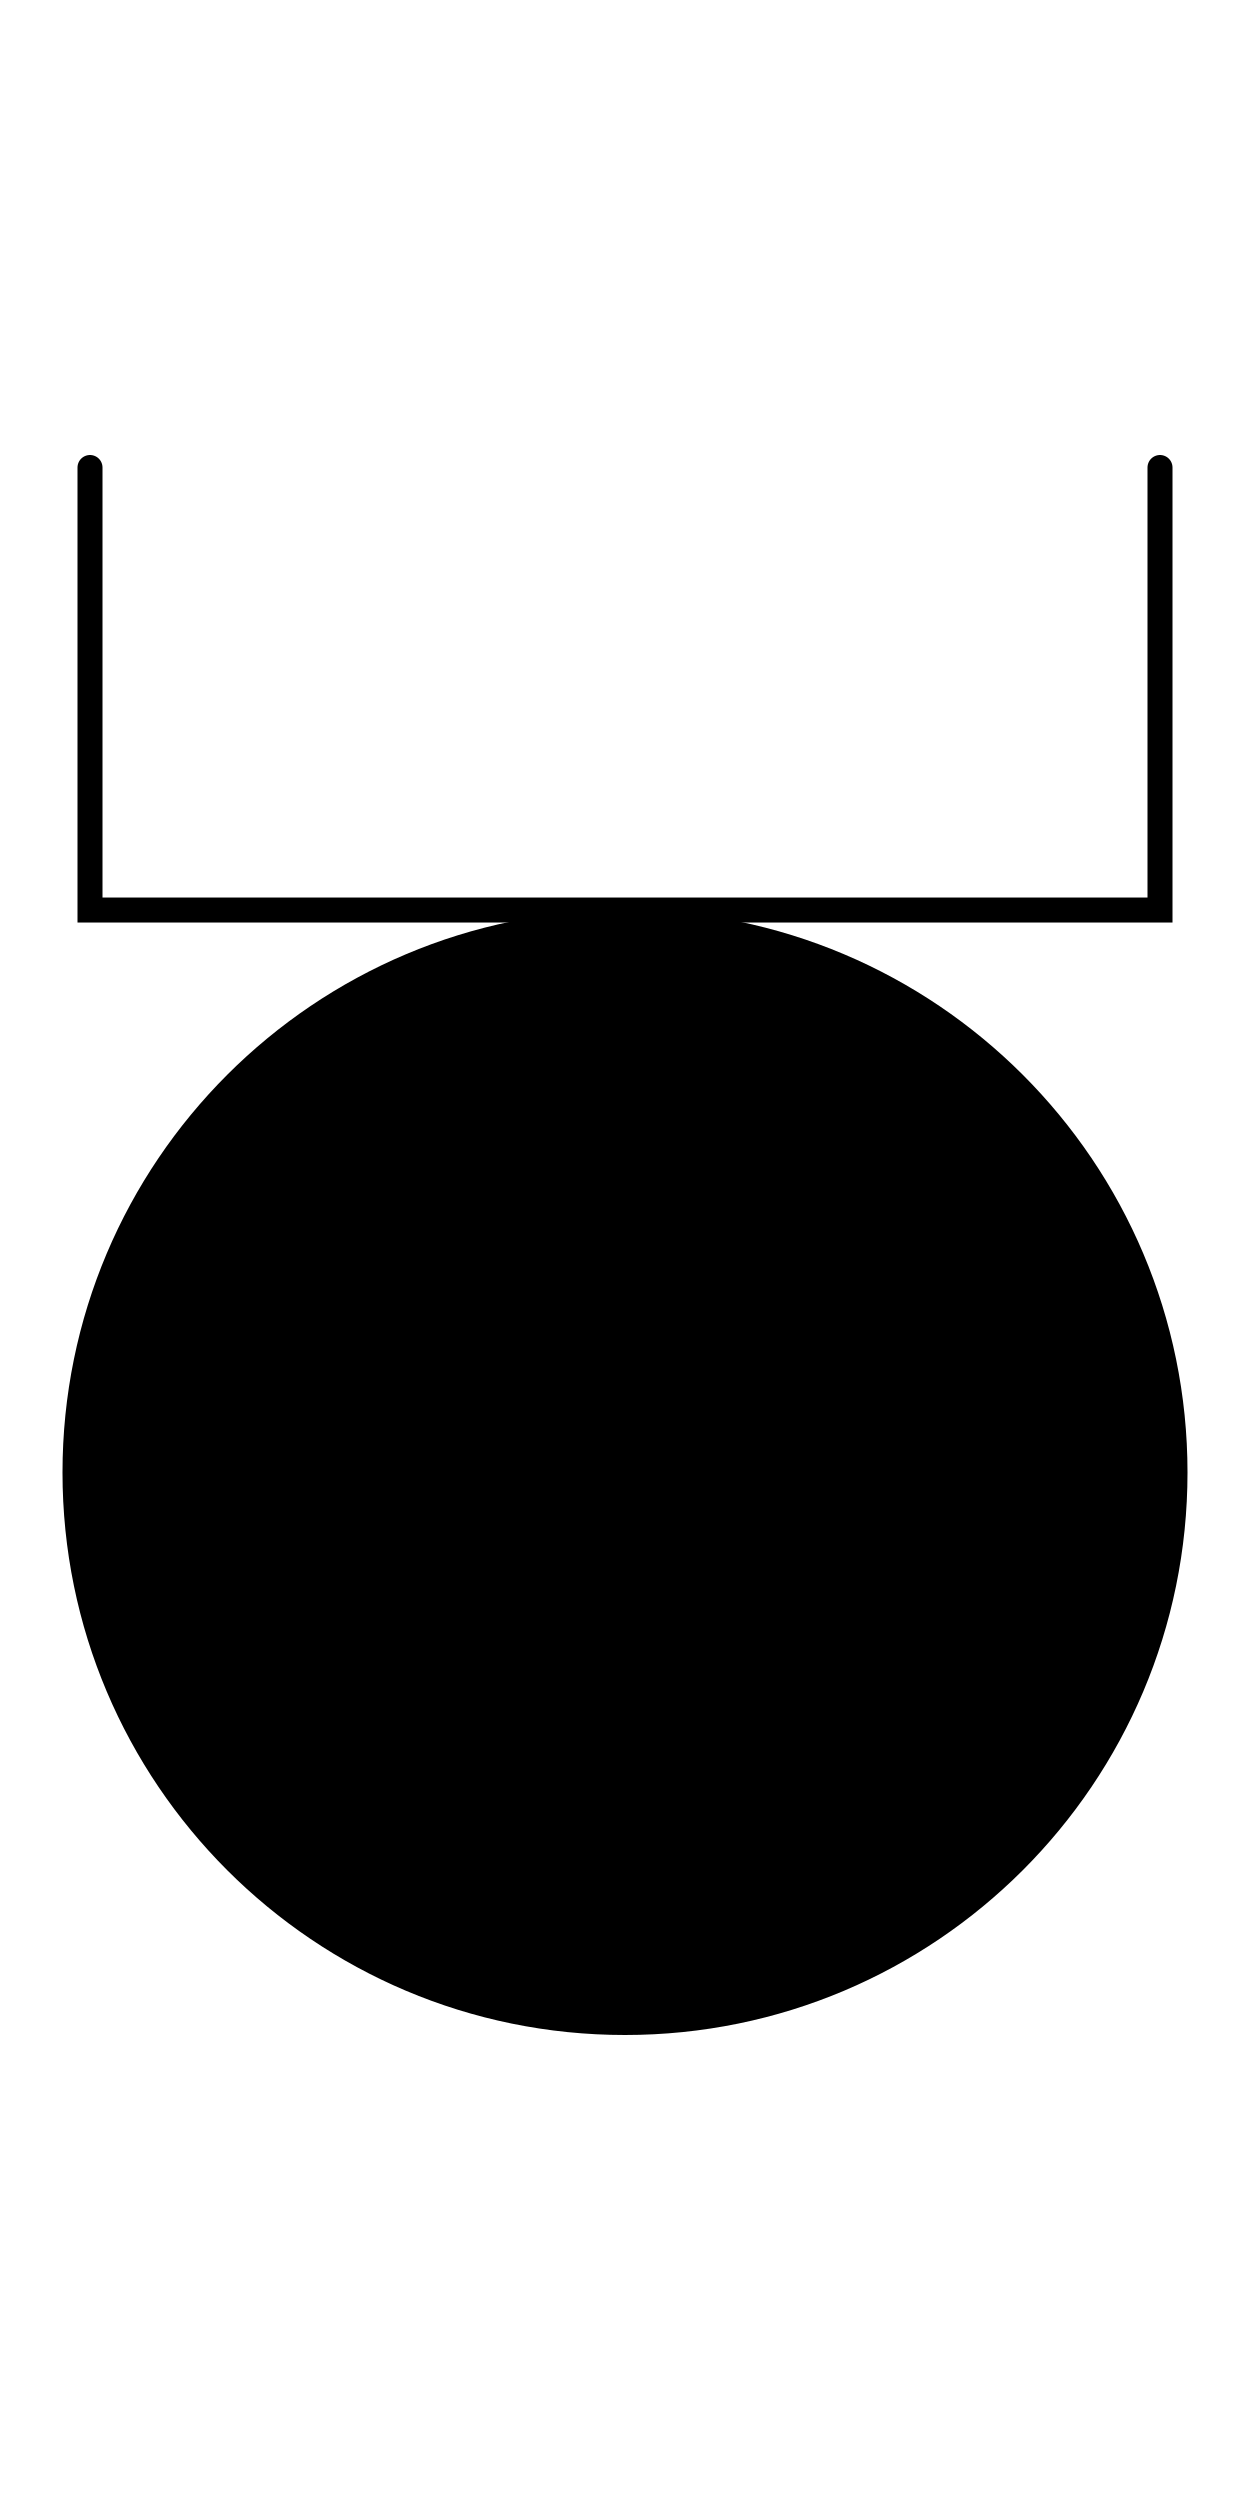
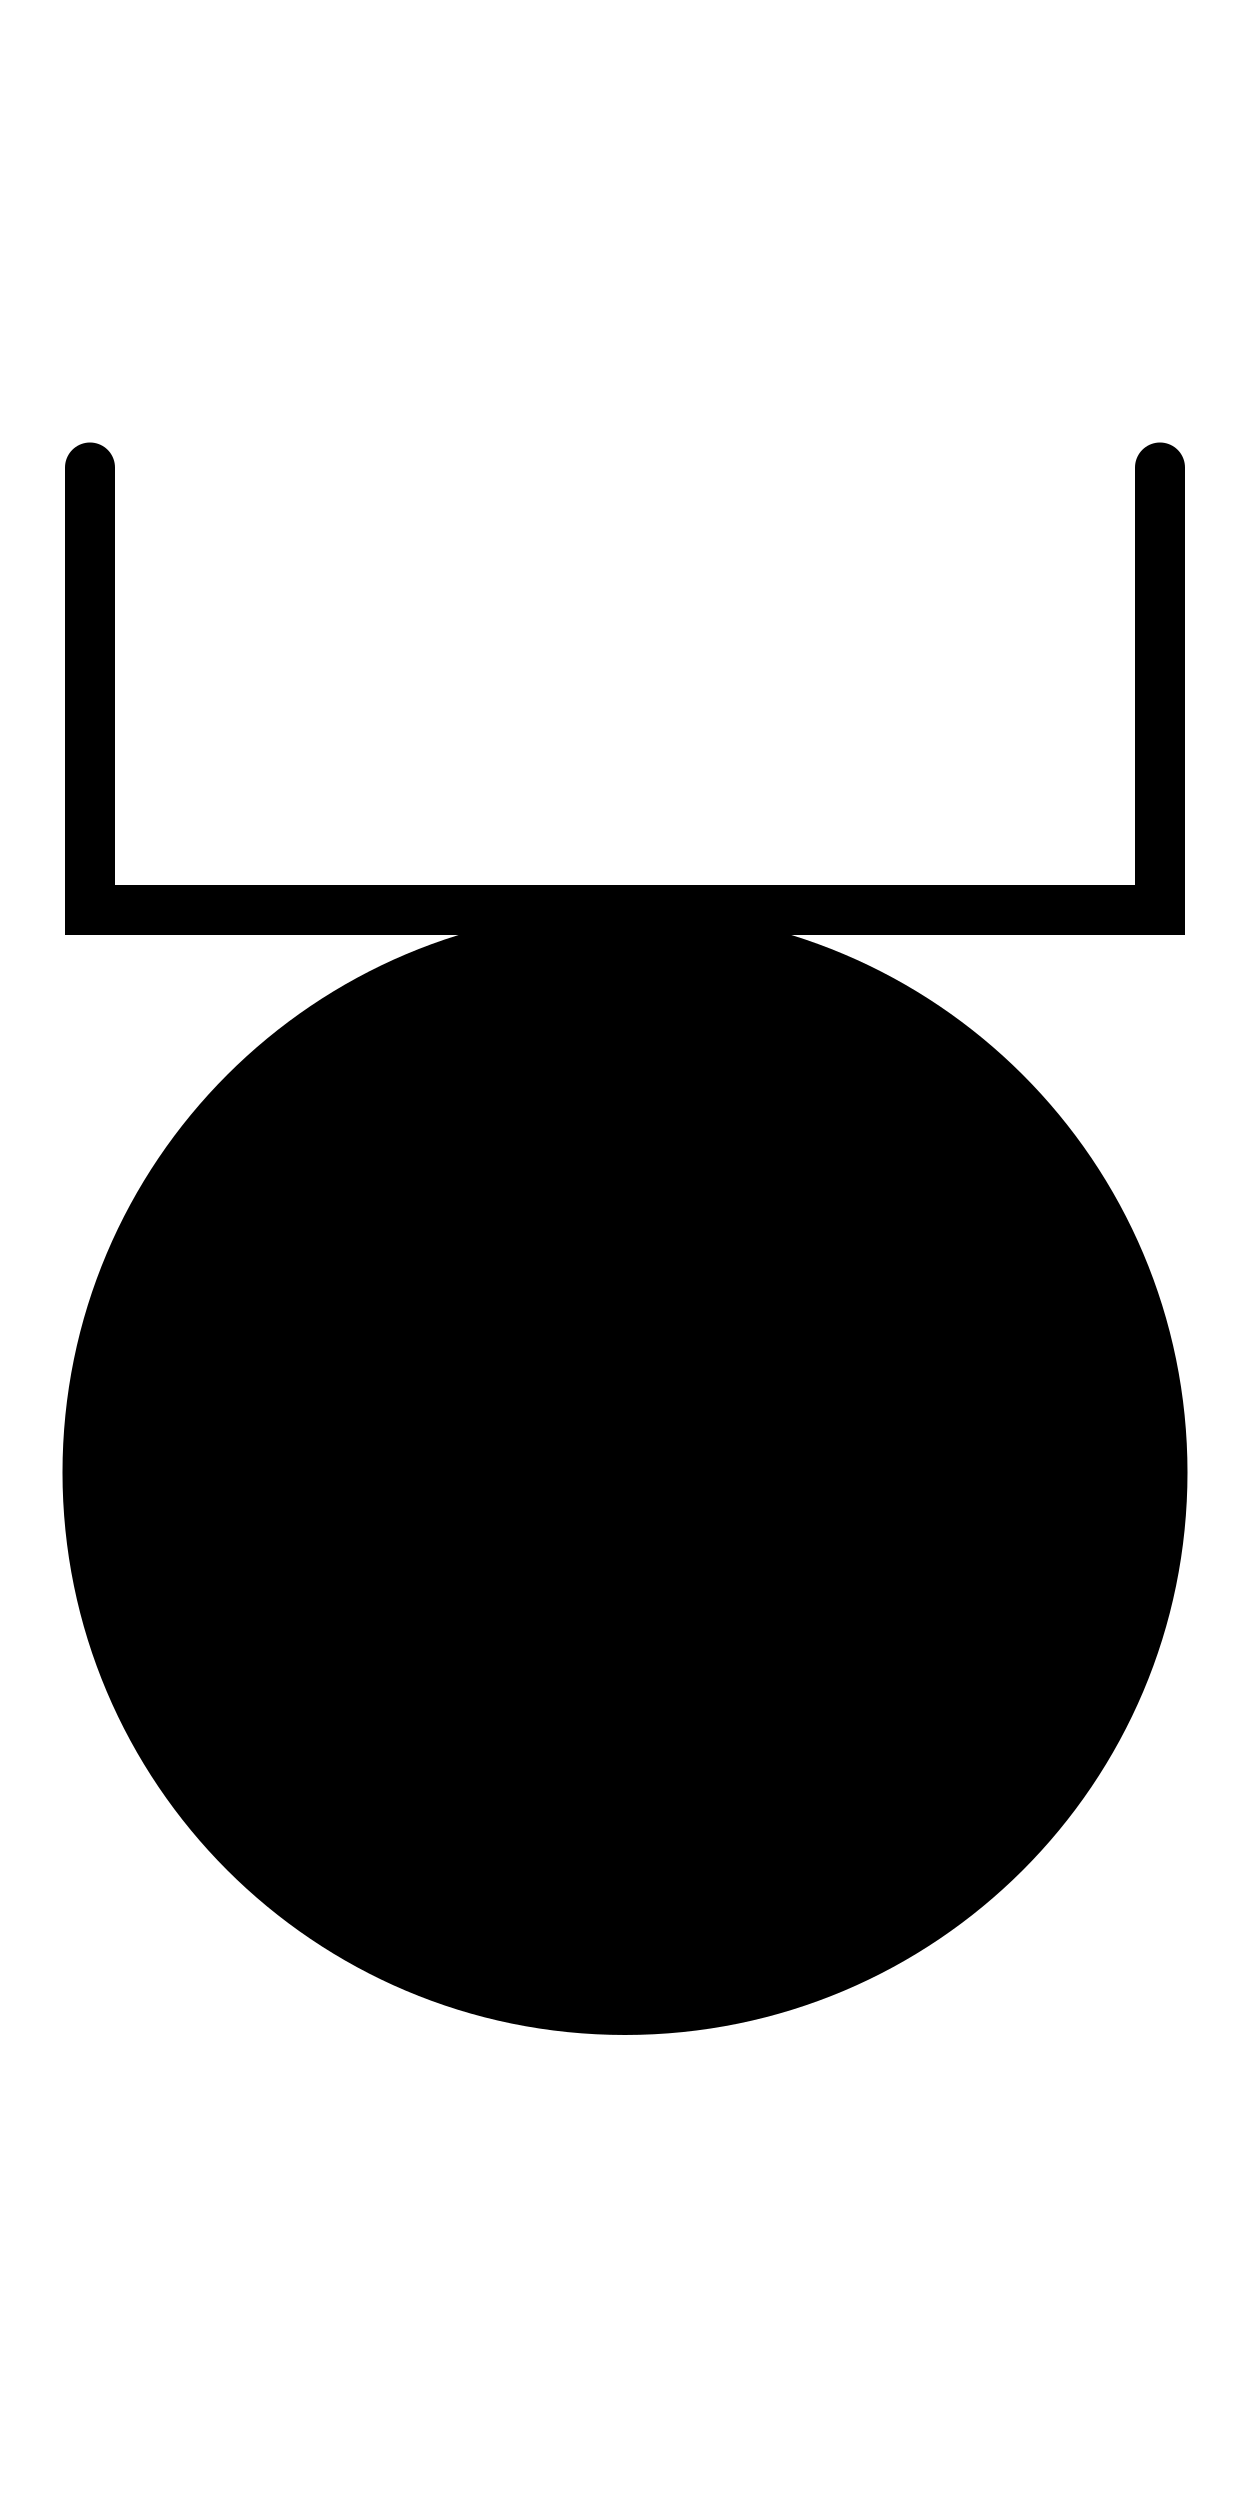
<svg xmlns="http://www.w3.org/2000/svg" version="1.1" id="text_top" x="0px" y="0px" viewBox="0 0 50 100" style="enable-background:new 0 0 50 100;" xml:space="preserve">
  <style type="text/css">
- 	.st0{fill:none;stroke:#000000;stroke-linecap:round;stroke-miterlimit:10;}
+ 	.st0{fill:none;stroke:#000000;stroke-width:2;stroke-linecap:round;stroke-miterlimit:10;}
</style>
  <circle cx="25" cy="58.9" r="22.5" />
  <polyline class="st0" points="46.4,18.7 46.4,36.4 3.6,36.4 3.6,18.7 " />
</svg>
